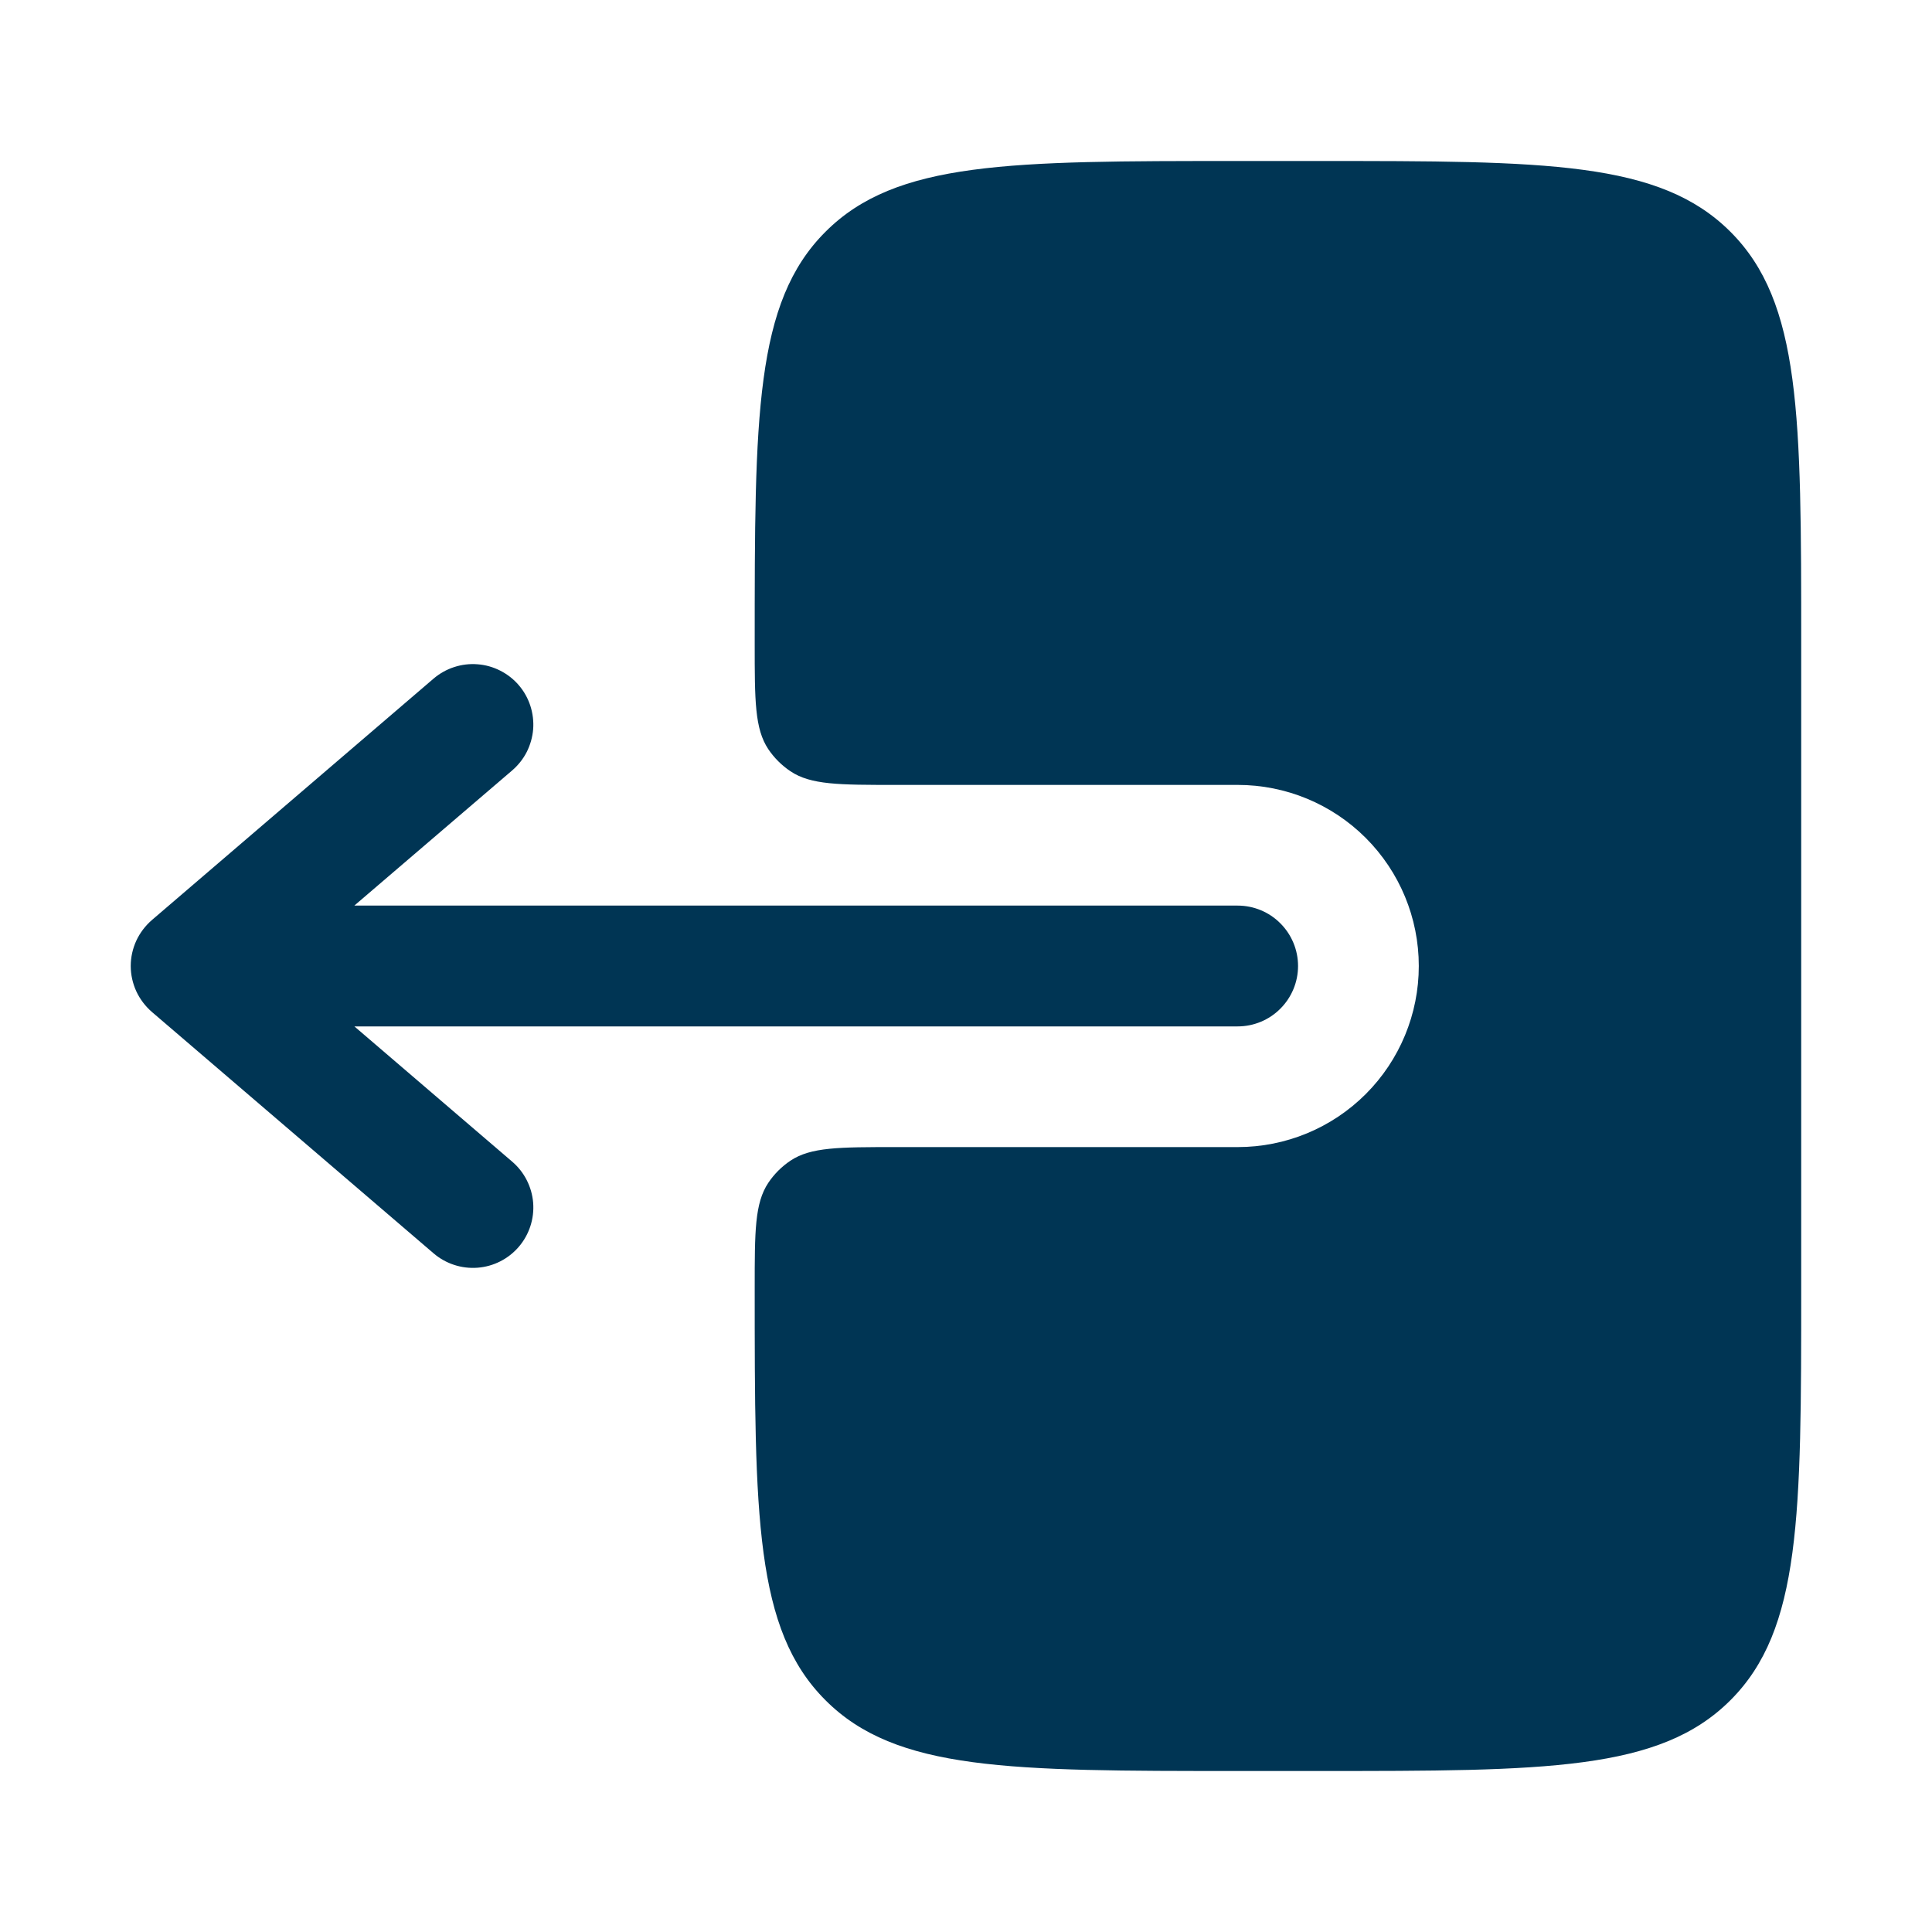
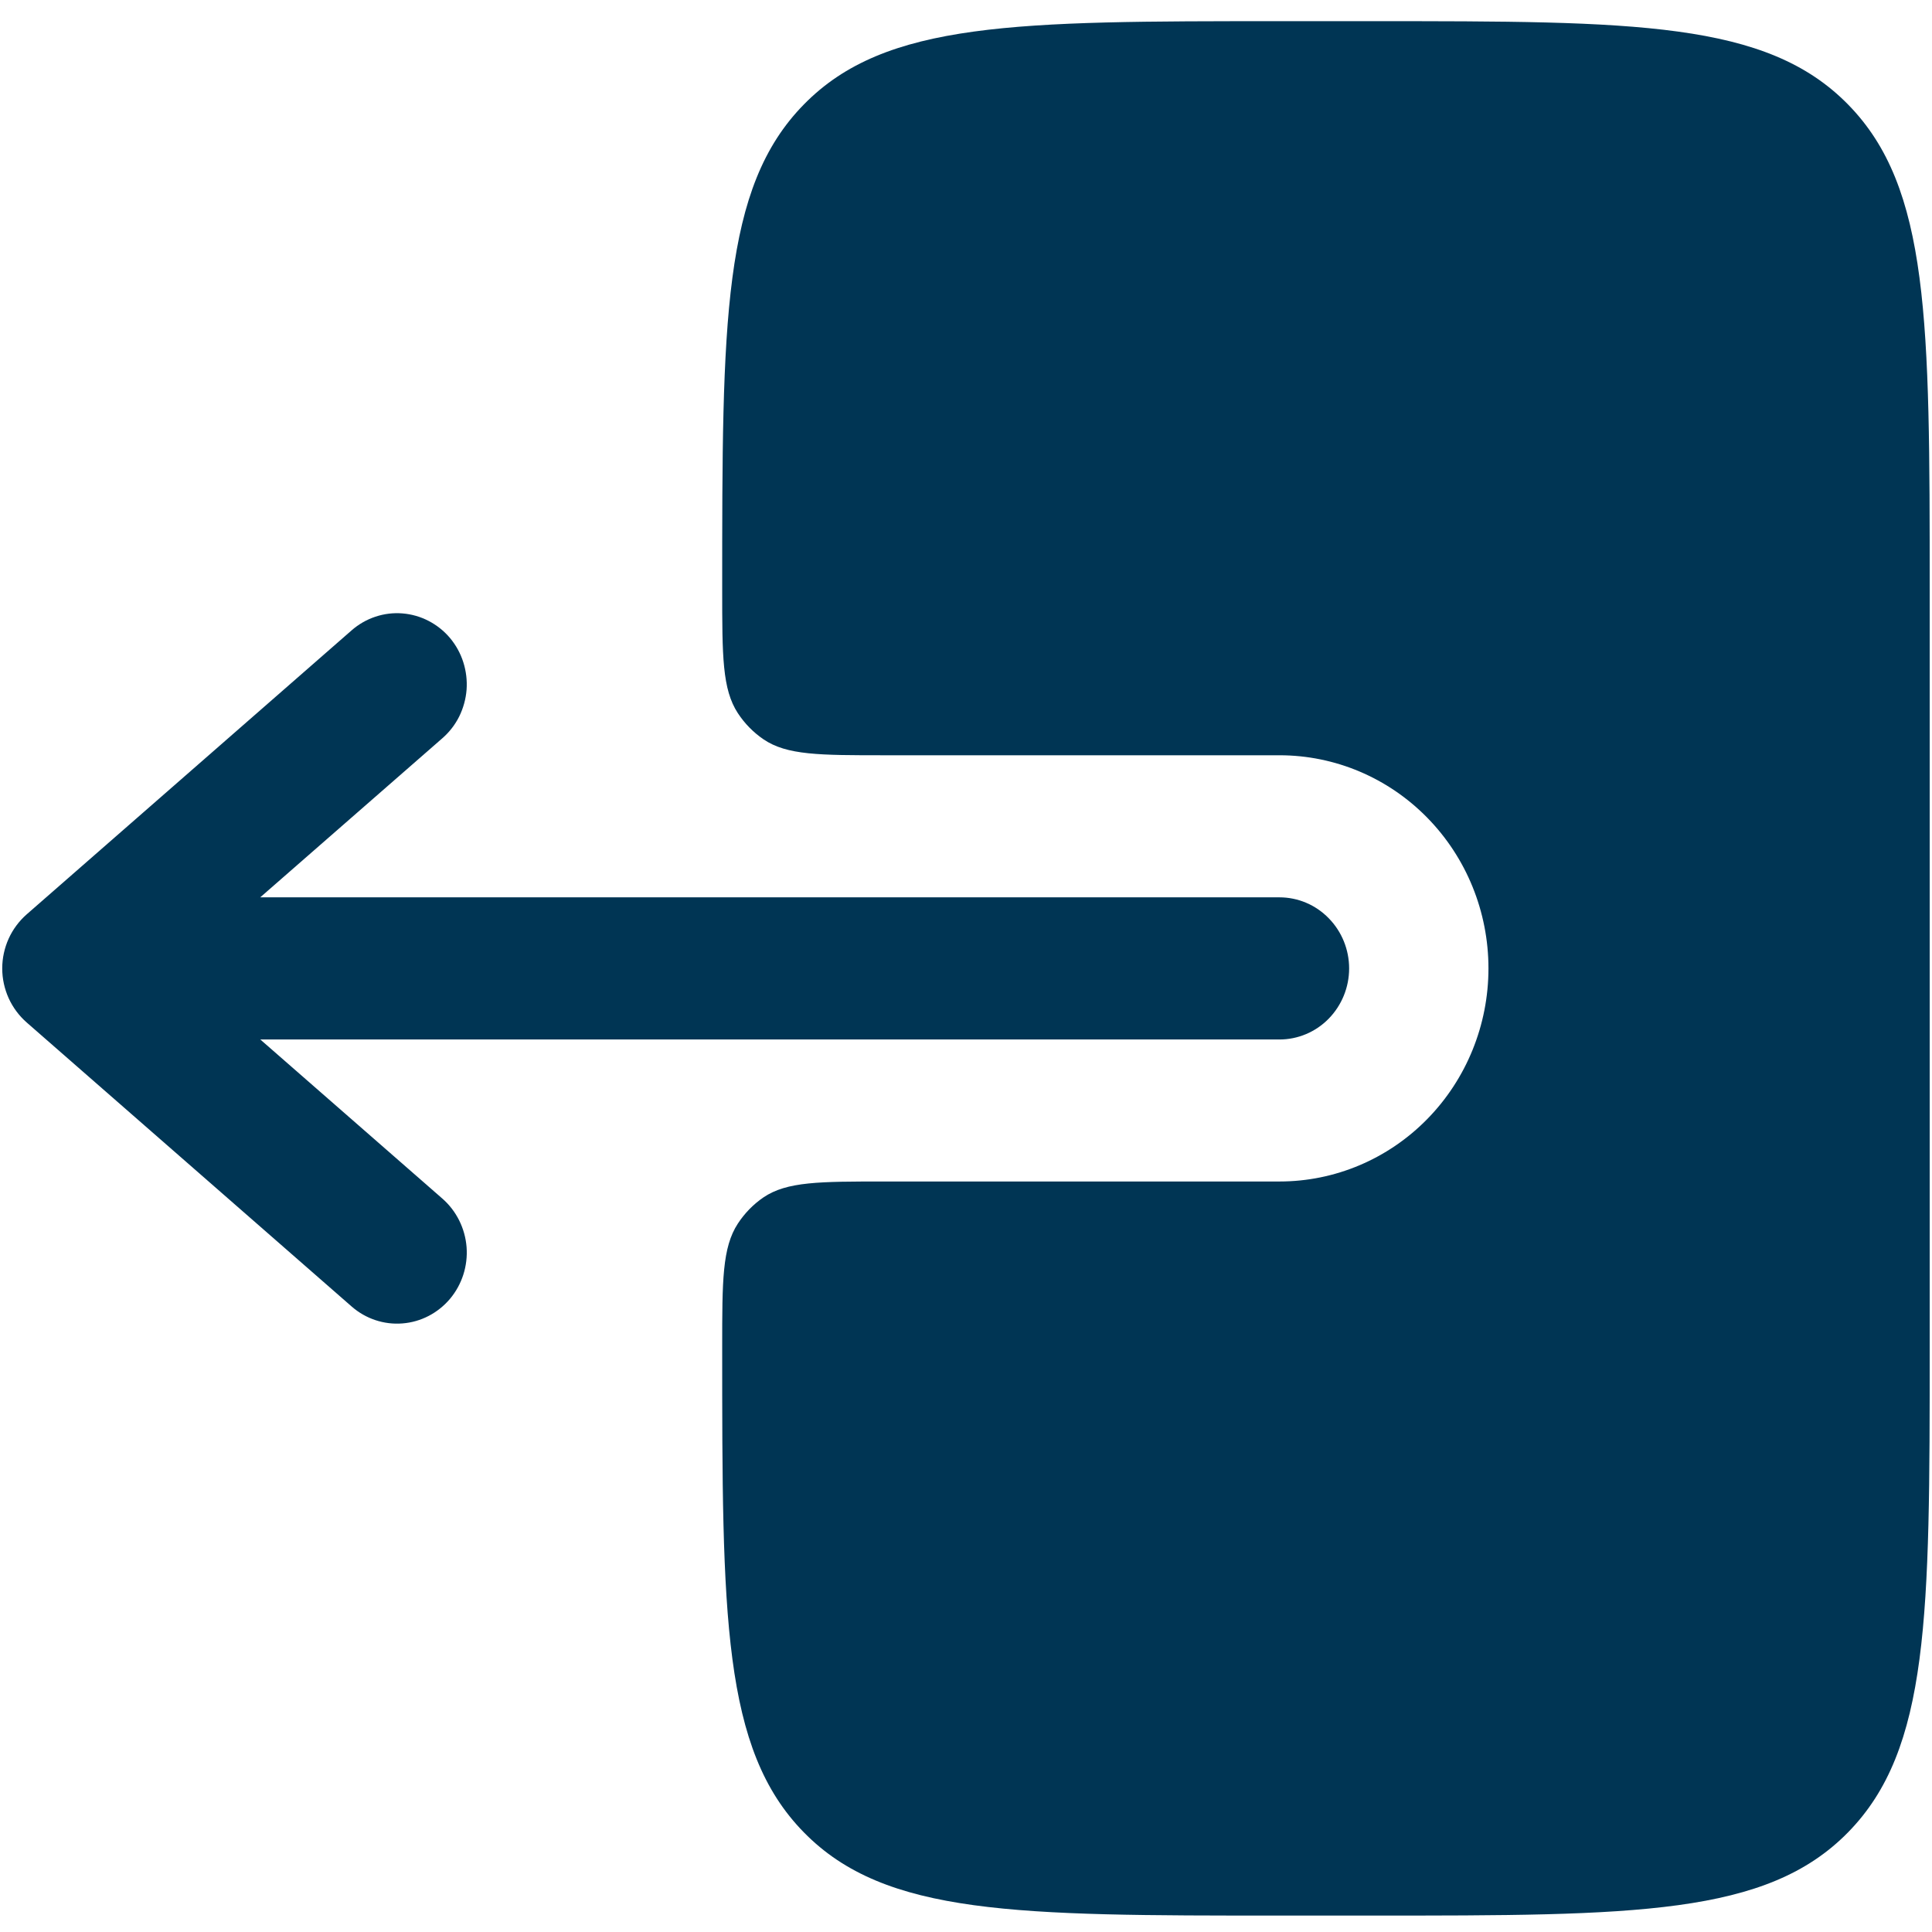
- <svg xmlns="http://www.w3.org/2000/svg" width="30" height="30" viewBox="0 0 30 30" fill="none">
-   <path fill-rule="evenodd" clip-rule="evenodd" d="M20.156 15C20.156 14.751 20.057 14.513 19.881 14.337C19.706 14.161 19.467 14.062 19.218 14.062H5.502L7.953 11.963C8.047 11.882 8.124 11.785 8.18 11.675C8.235 11.565 8.269 11.445 8.279 11.322C8.288 11.2 8.273 11.076 8.235 10.959C8.197 10.842 8.136 10.733 8.056 10.64C7.976 10.546 7.878 10.47 7.768 10.414C7.658 10.358 7.539 10.324 7.416 10.315C7.293 10.305 7.17 10.32 7.053 10.358C6.935 10.396 6.827 10.457 6.733 10.537L2.358 14.287C2.256 14.376 2.173 14.485 2.116 14.608C2.06 14.731 2.03 14.864 2.03 15C2.03 15.135 2.06 15.269 2.116 15.392C2.173 15.515 2.256 15.624 2.358 15.713L6.733 19.462C6.922 19.624 7.168 19.704 7.416 19.685C7.664 19.666 7.894 19.549 8.056 19.36C8.218 19.171 8.298 18.925 8.279 18.677C8.259 18.43 8.142 18.199 7.953 18.038L5.503 15.938H19.218C19.467 15.938 19.706 15.839 19.881 15.663C20.057 15.487 20.156 15.249 20.156 15Z" fill="#003554" />
-   <path d="M11.719 10C11.719 10.877 11.719 11.316 11.93 11.633C12.021 11.768 12.138 11.885 12.274 11.976C12.59 12.188 13.029 12.188 13.906 12.188H19.219C19.965 12.188 20.68 12.484 21.207 13.011C21.735 13.539 22.031 14.254 22.031 15C22.031 15.746 21.735 16.461 21.207 16.989C20.68 17.516 19.965 17.812 19.219 17.812H13.906C13.029 17.812 12.59 17.812 12.274 18.023C12.138 18.114 12.021 18.231 11.93 18.367C11.719 18.684 11.719 19.122 11.719 20C11.719 23.535 11.719 25.304 12.818 26.401C13.915 27.5 15.682 27.5 19.218 27.5H20.468C24.005 27.5 25.771 27.5 26.87 26.401C27.969 25.304 27.969 23.535 27.969 20V10C27.969 6.465 27.969 4.696 26.87 3.599C25.771 2.5 24.004 2.5 20.469 2.5H19.219C15.682 2.5 13.915 2.5 12.818 3.599C11.719 4.696 11.719 6.465 11.719 10Z" fill="#003554" />
+ <svg xmlns="http://www.w3.org/2000/svg" width="26" height="26" viewBox="0 0 26 26" fill="none">
+   <path fill-rule="evenodd" clip-rule="evenodd" d="M18.156 13.033C18.156 12.779 18.057 12.536 17.881 12.357C17.706 12.177 17.467 12.076 17.218 12.076H3.502L5.953 9.935C6.047 9.853 6.124 9.754 6.18 9.642C6.235 9.53 6.269 9.408 6.279 9.282C6.288 9.157 6.273 9.031 6.235 8.912C6.197 8.792 6.136 8.682 6.056 8.586C5.976 8.491 5.878 8.413 5.768 8.356C5.658 8.299 5.539 8.265 5.416 8.255C5.293 8.245 5.17 8.26 5.053 8.299C4.935 8.338 4.827 8.4 4.733 8.482L0.358 12.306C0.256 12.396 0.173 12.507 0.116 12.633C0.06 12.758 0.03 12.894 0.03 13.033C0.03 13.171 0.06 13.307 0.116 13.432C0.173 13.558 0.256 13.669 0.358 13.759L4.733 17.583C4.922 17.748 5.168 17.83 5.416 17.81C5.664 17.791 5.894 17.671 6.056 17.479C6.218 17.286 6.298 17.036 6.279 16.783C6.259 16.53 6.142 16.295 5.953 16.13L3.503 13.989H17.218C17.467 13.989 17.706 13.888 17.881 13.709C18.057 13.529 18.156 13.286 18.156 13.033Z" fill="#003554" />
+   <path d="M9.719 7.933C9.719 8.828 9.719 9.276 9.93 9.598C10.021 9.737 10.138 9.856 10.274 9.949C10.59 10.164 11.029 10.164 11.906 10.164H17.219C17.965 10.164 18.68 10.466 19.207 11.004C19.735 11.542 20.031 12.271 20.031 13.032C20.031 13.793 19.735 14.522 19.207 15.06C18.68 15.598 17.965 15.9 17.219 15.9H11.906C11.029 15.9 10.59 15.9 10.274 16.114C10.138 16.207 10.021 16.327 9.93 16.466C9.719 16.789 9.719 17.236 9.719 18.131C9.719 21.736 9.719 23.539 10.818 24.659C11.915 25.779 13.682 25.779 17.218 25.779H18.468C22.005 25.779 23.771 25.779 24.87 24.659C25.969 23.539 25.969 21.736 25.969 18.131V7.933C25.969 4.328 25.969 2.525 24.87 1.406C23.771 0.285 22.004 0.285 18.469 0.285H17.219C13.682 0.285 11.915 0.285 10.818 1.406C9.719 2.525 9.719 4.328 9.719 7.933Z" fill="#003554" />
</svg>
